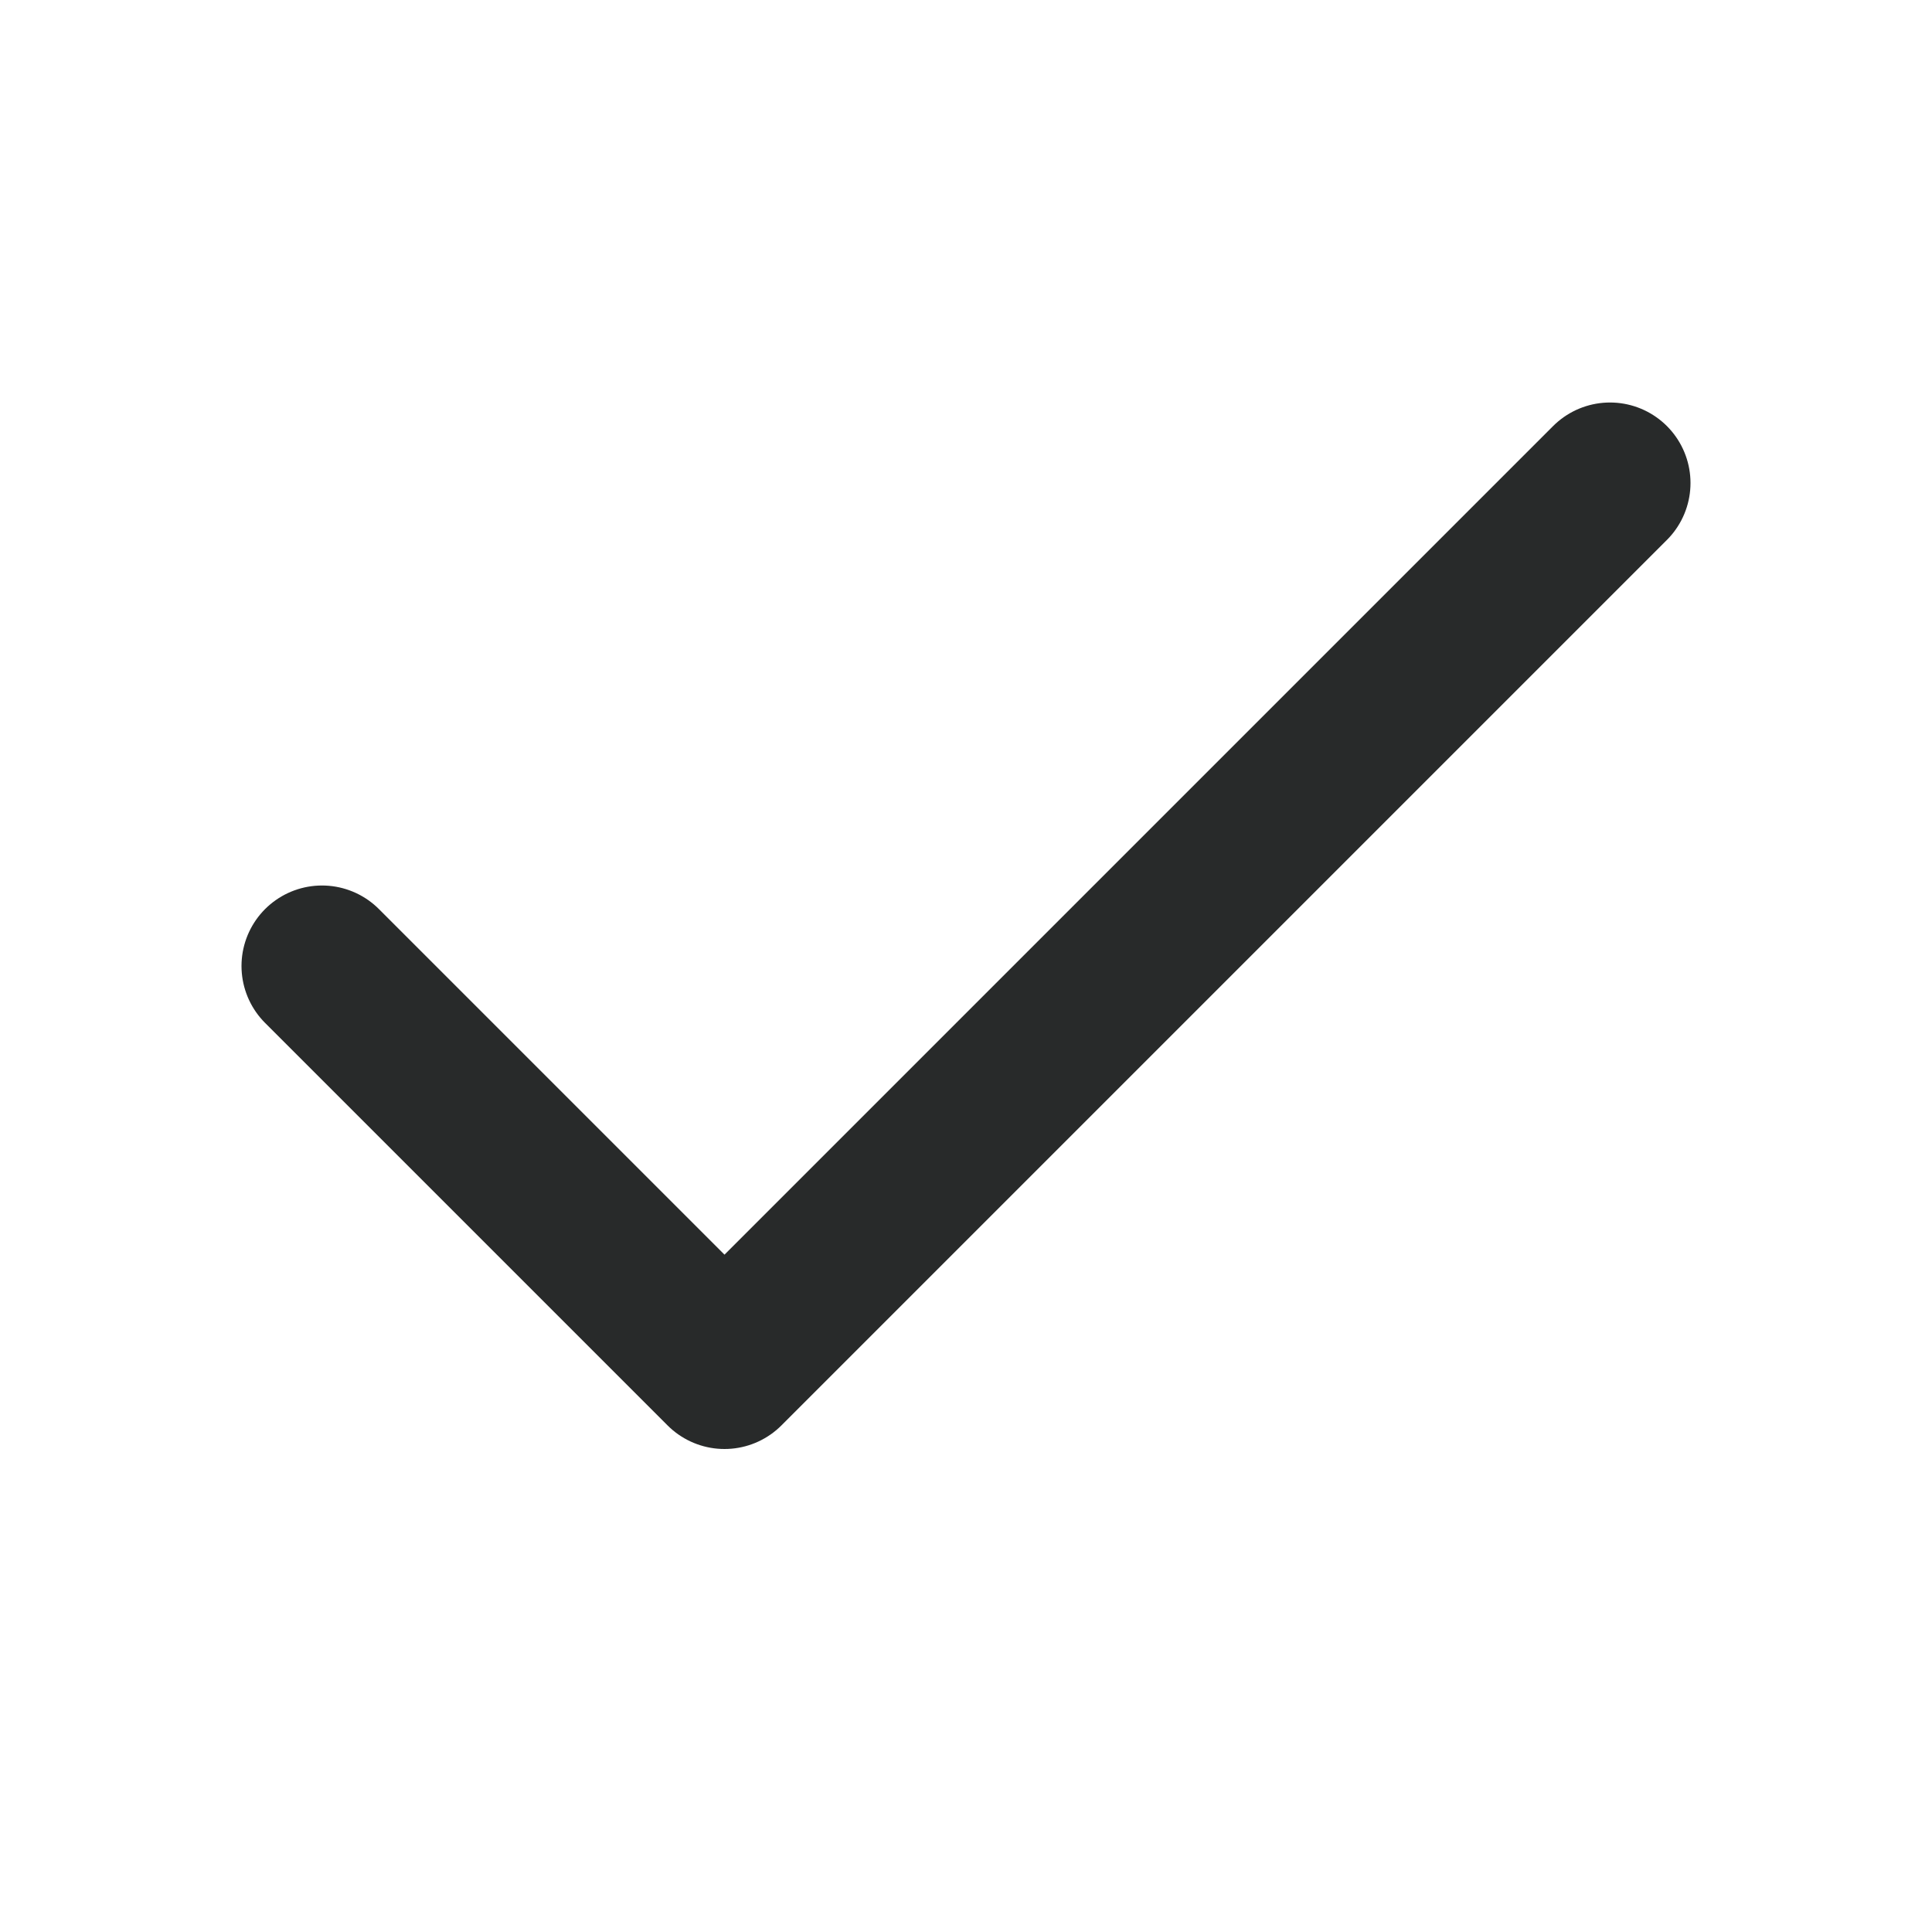
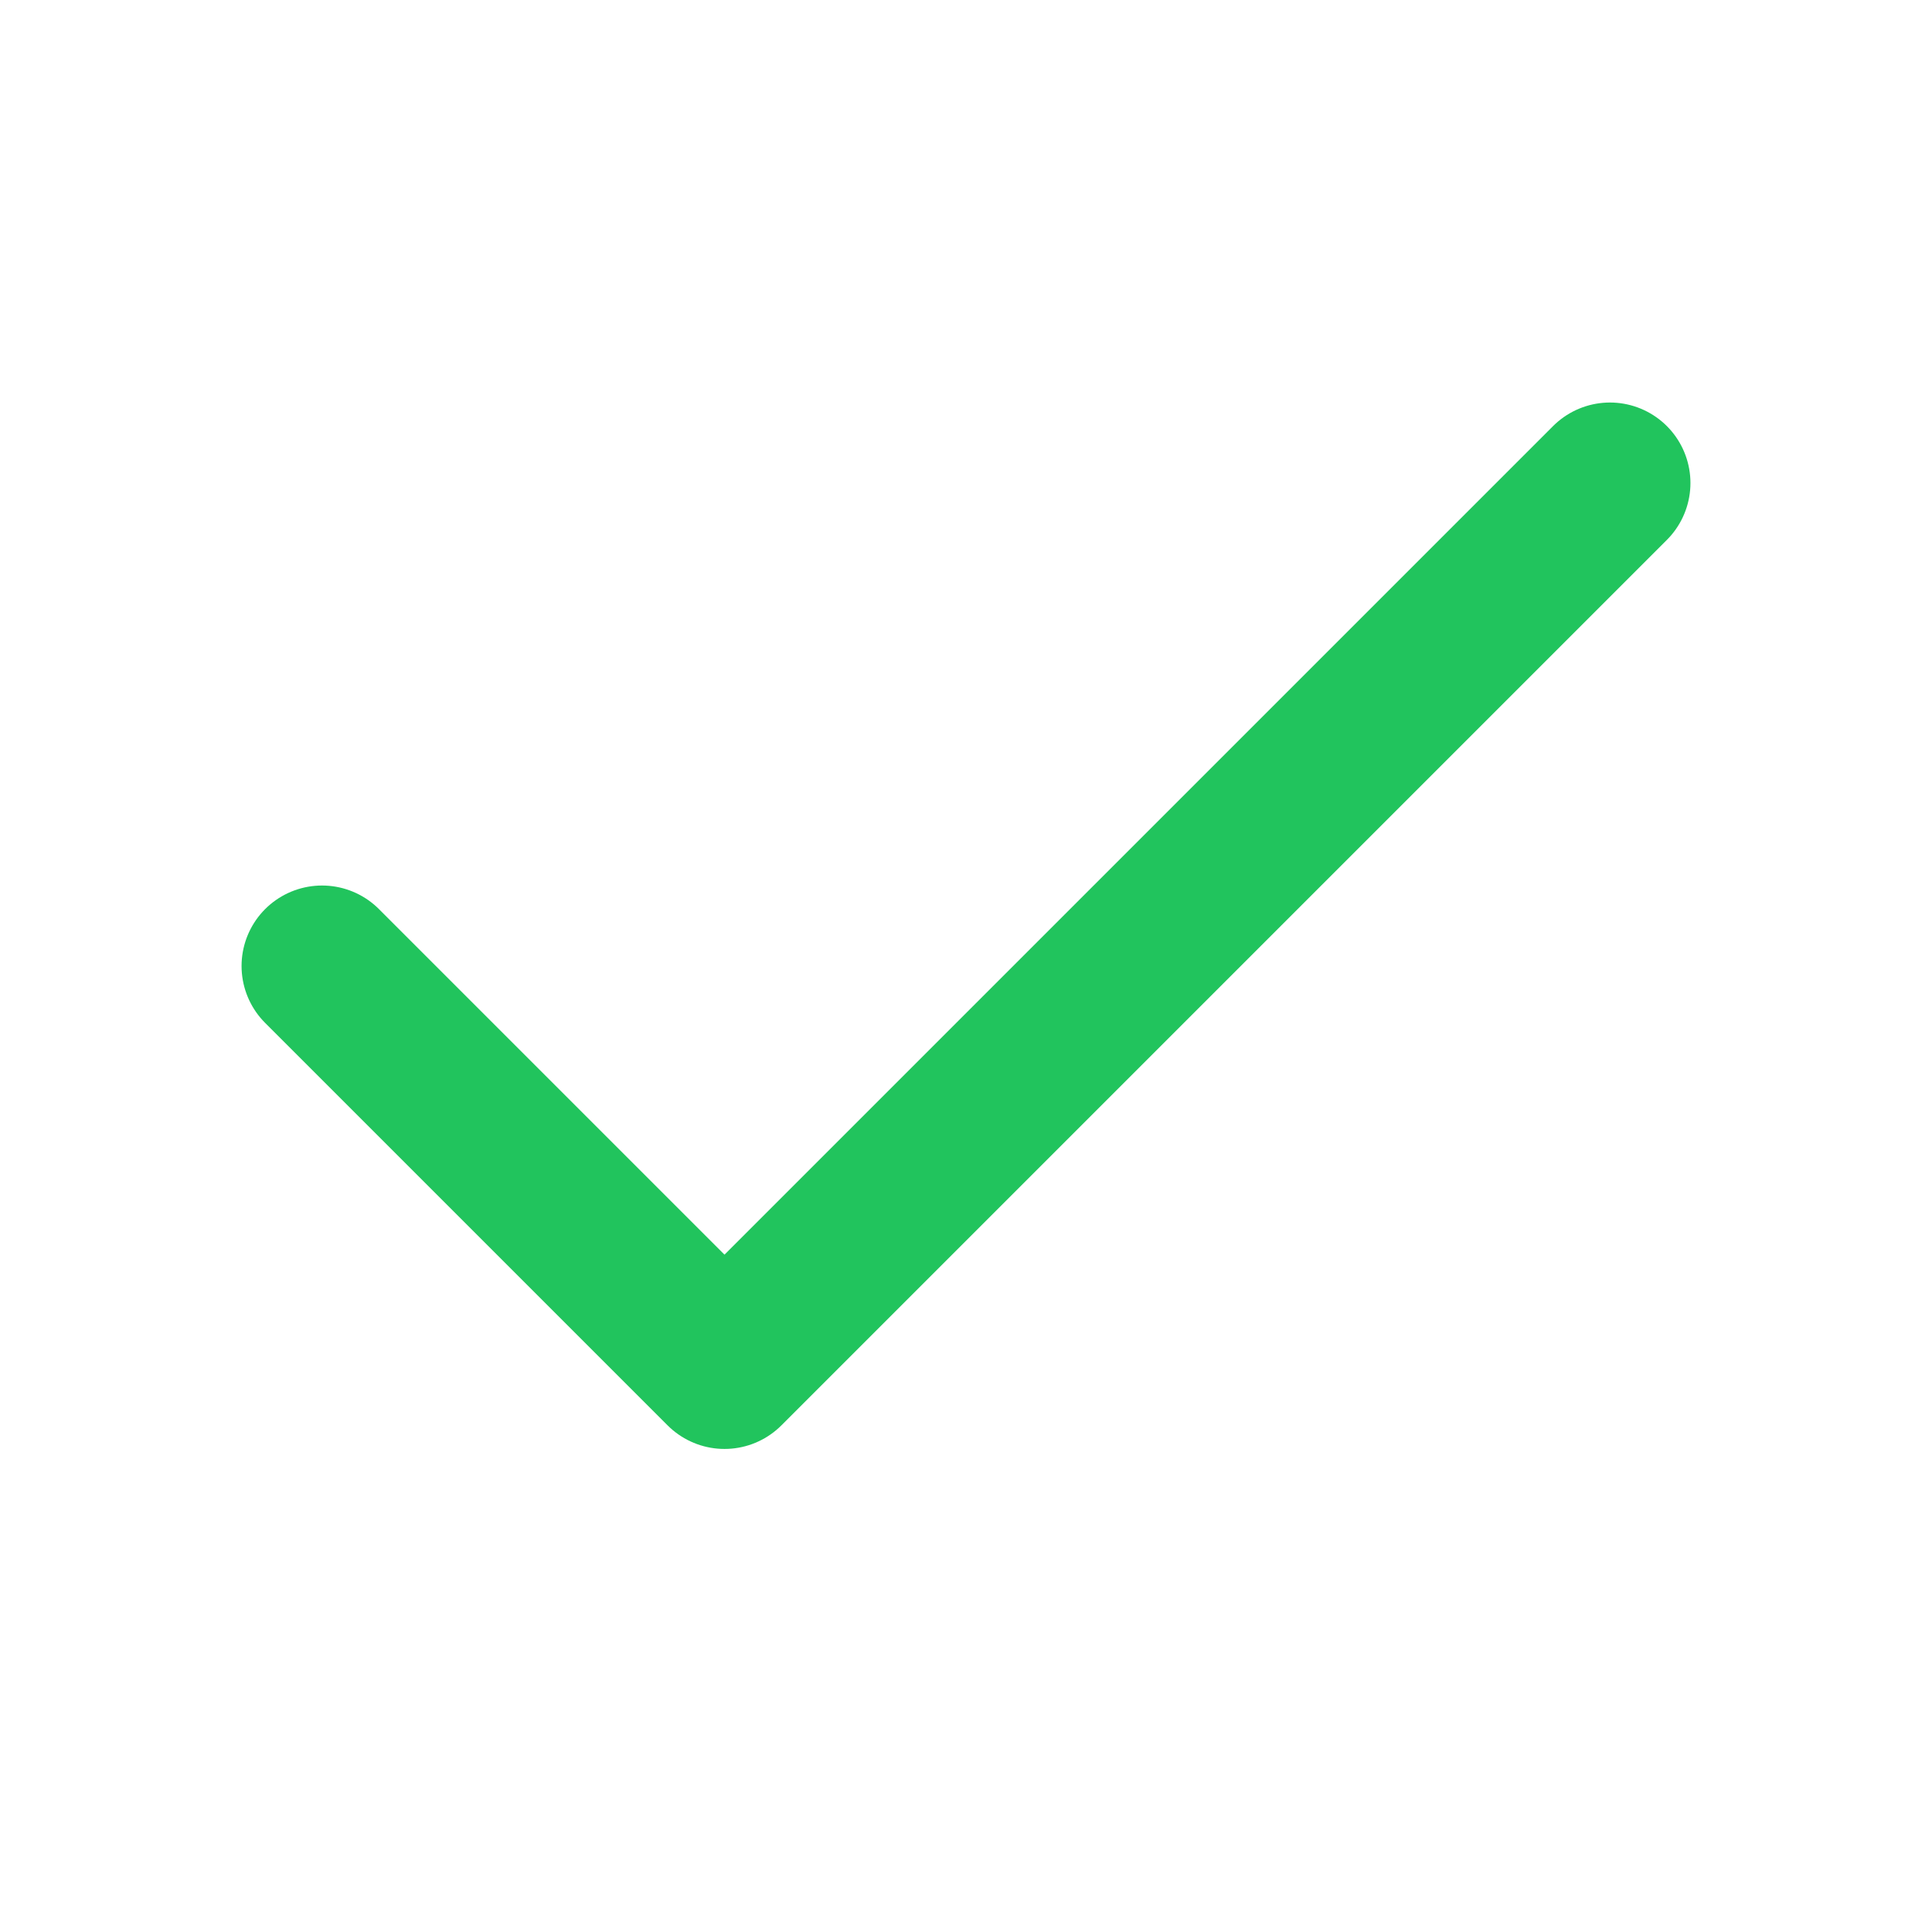
- <svg xmlns="http://www.w3.org/2000/svg" width="24" height="24" viewBox="0 0 24 24" fill="none" stroke="#282a2a" stroke-width="2" stroke-linecap="round" stroke-linejoin="round">
-   <path d="M20 6 9 17l-5-5" />
+ <svg xmlns="http://www.w3.org/2000/svg" width="16" height="16" viewBox="0 0 16 16" fill="none">
+   <path d="M13.333 4 6 11.333 2.667 8" stroke="#21C45D" stroke-width="1.333" stroke-linecap="round" stroke-linejoin="round" />
</svg>
